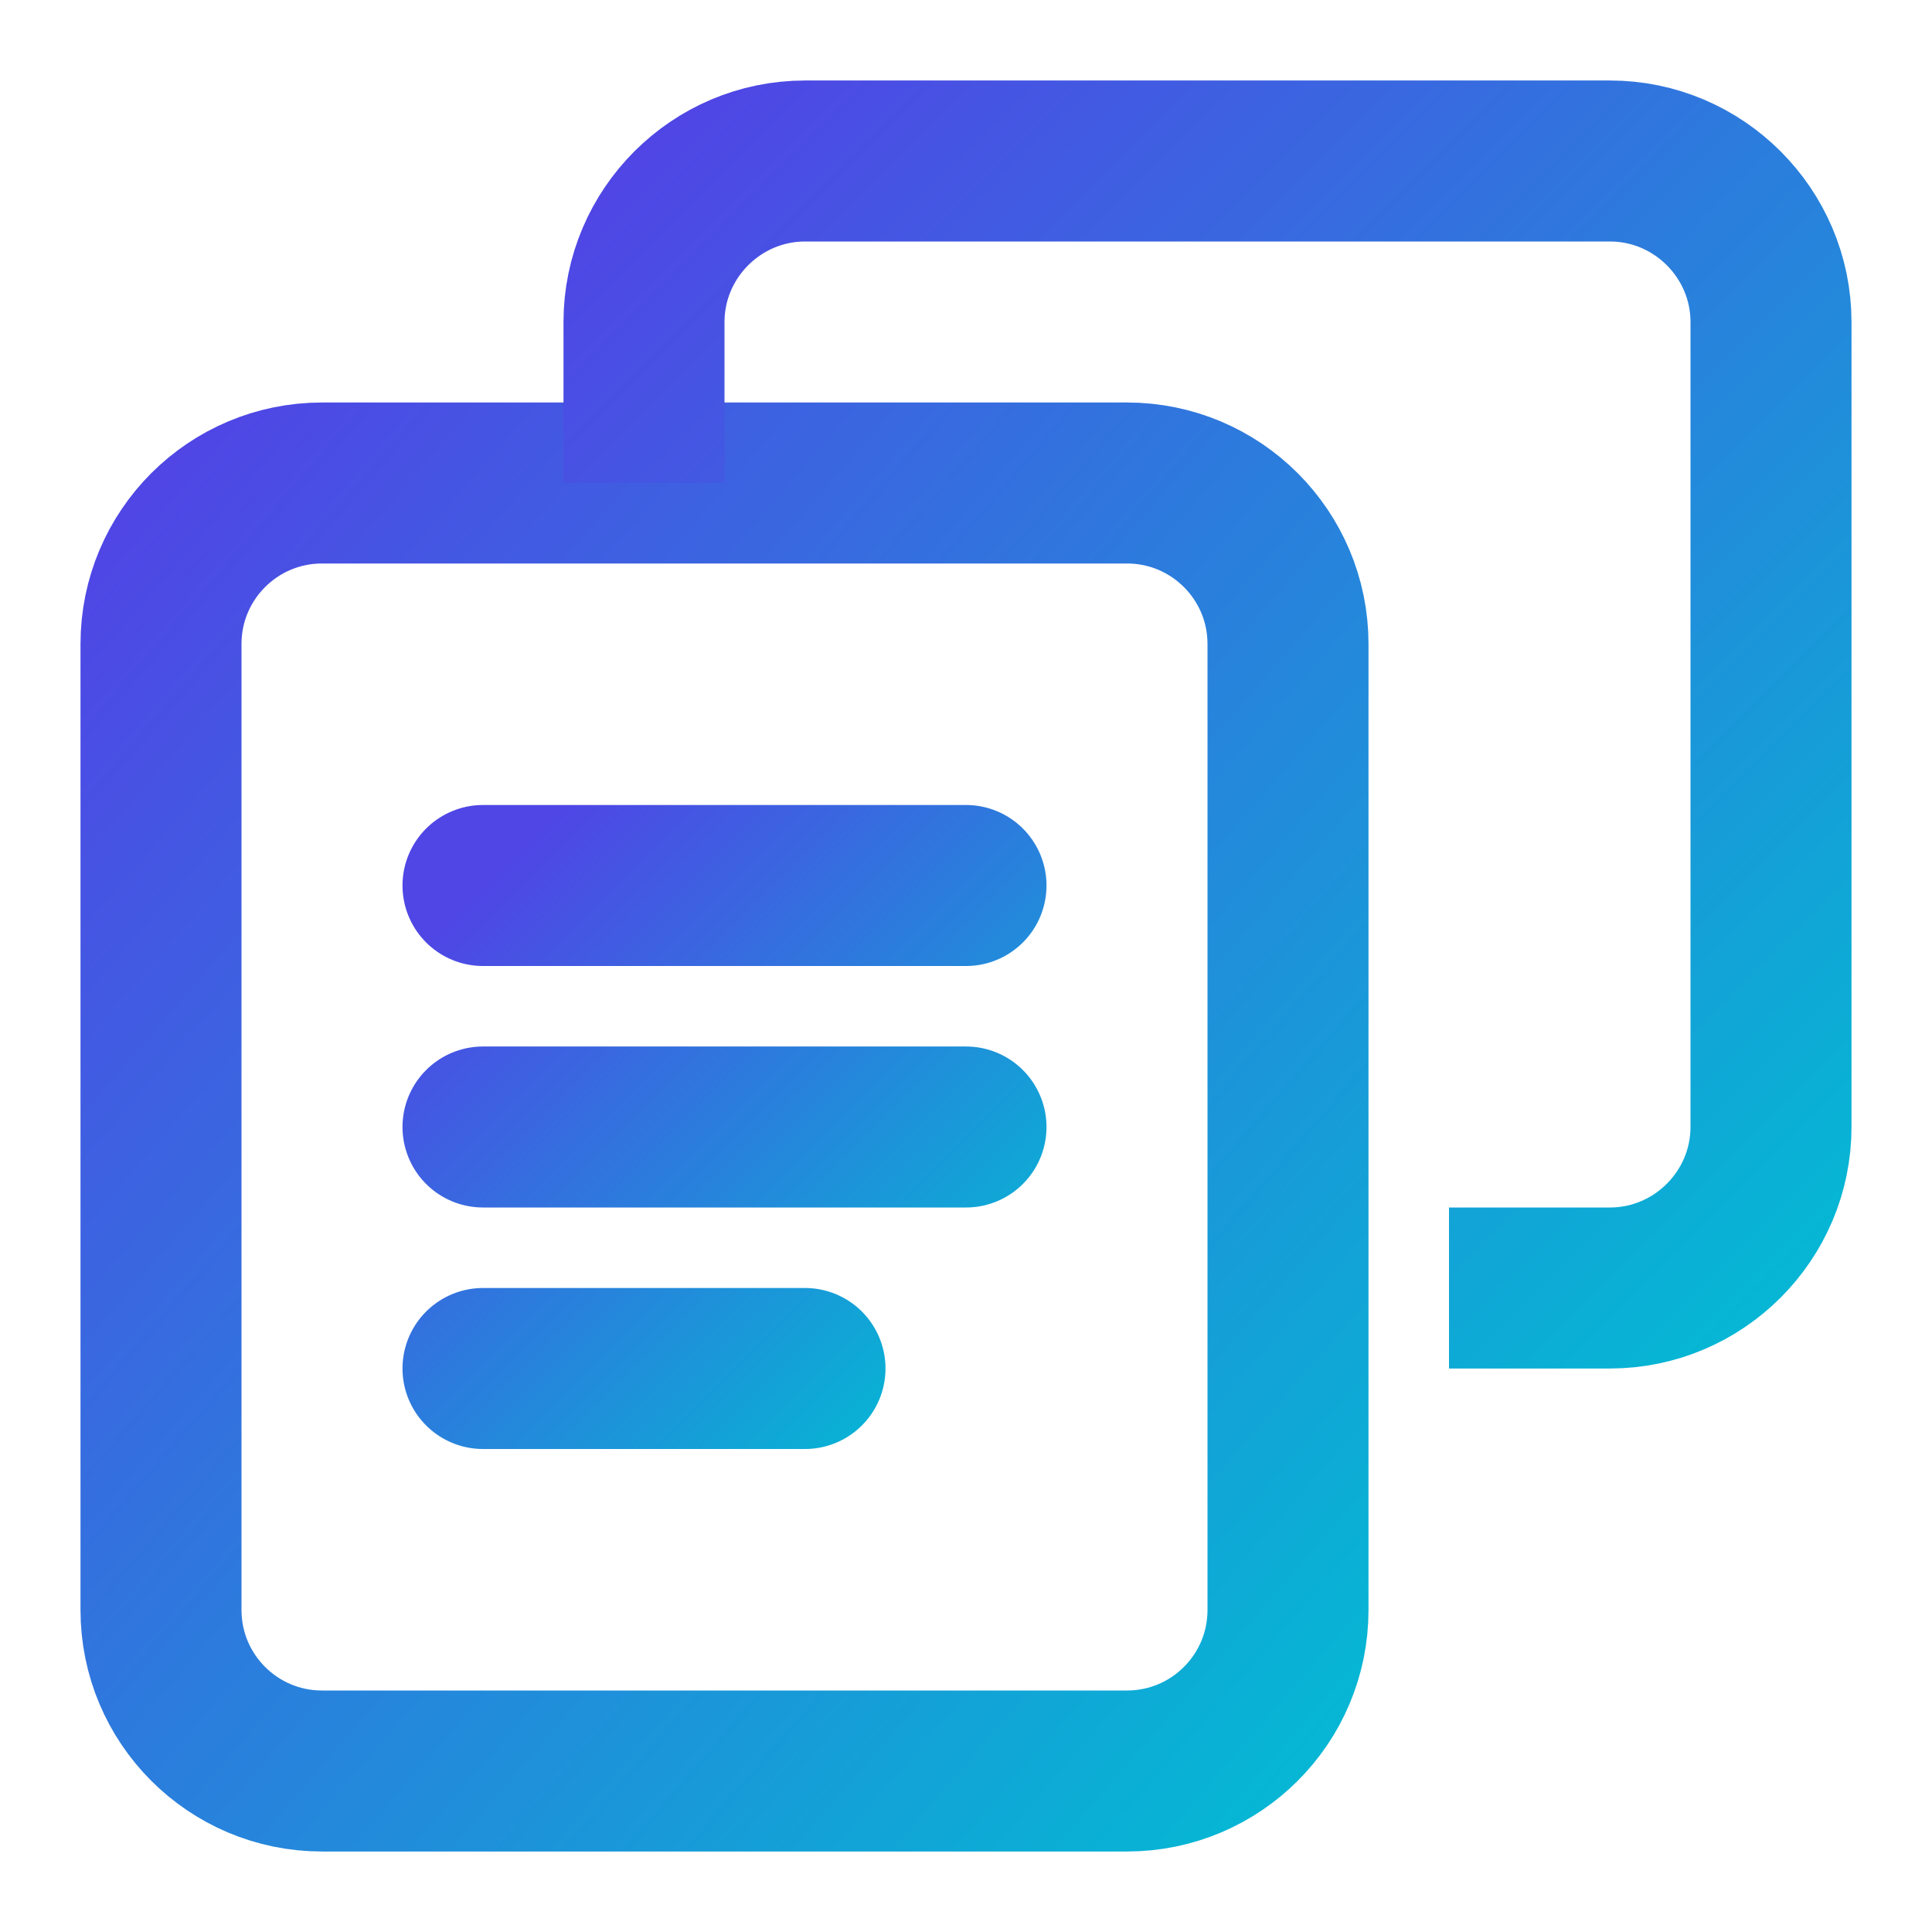
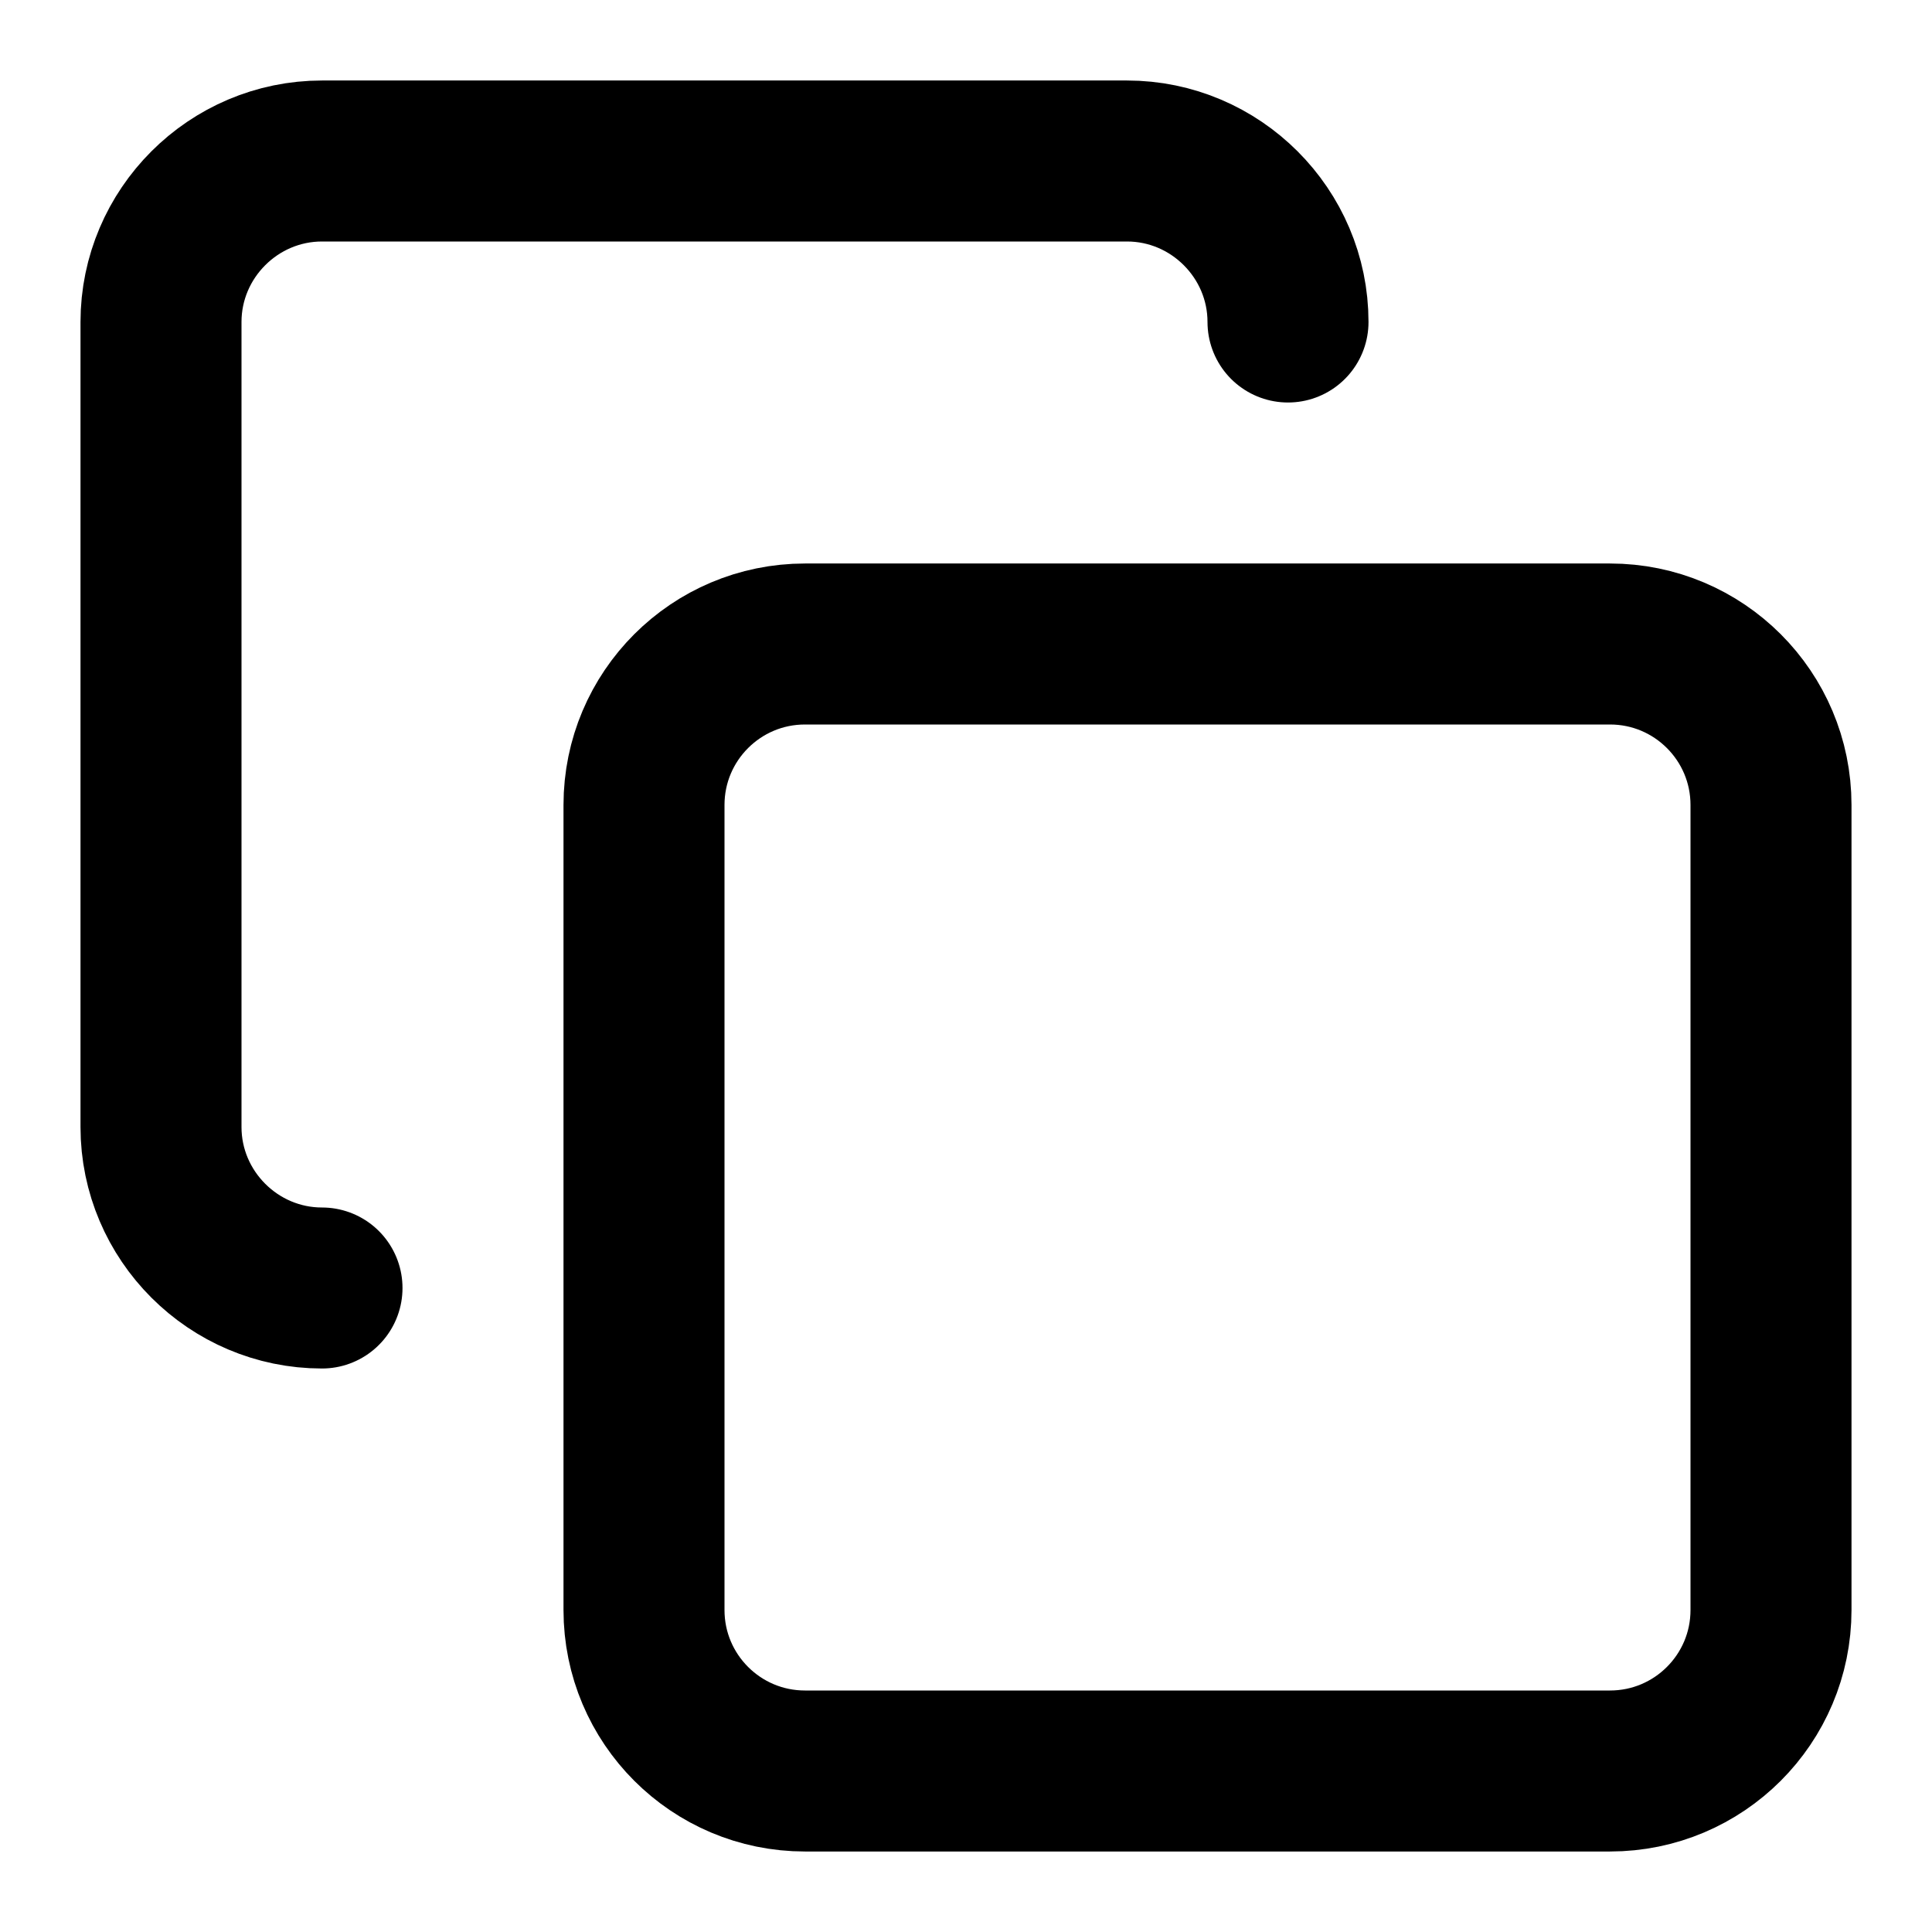
- <svg xmlns="http://www.w3.org/2000/svg" width="24" height="24" viewBox="0 0 24 24" fill="none">
-   <defs>
-     <linearGradient id="a" x1="0%" y1="0%" x2="100%" y2="100%">
-       <stop offset="0%" style="stop-color:#4f46e5;stop-opacity:1" />
-       <stop offset="100%" style="stop-color:#06b6d4;stop-opacity:1" />
-     </linearGradient>
-   </defs>
-   <rect x="2" y="6" width="14" height="16" rx="2" stroke="url(#a)" stroke-width="2" />
-   <path d="M8 6V4c0-1.1.9-2 2-2h10c1.1 0 2 .9 2 2v10c0 1.1-.9 2-2 2h-2" stroke="url(#a)" stroke-width="2" />
-   <path d="M6 11h6m-6 3h6m-6 3h4" stroke="url(#a)" stroke-width="2" stroke-linecap="round" />
+ <svg xmlns="http://www.w3.org/2000/svg" width="24" height="24" viewBox="0 0 24 24" fill="none" stroke="currentColor" stroke-width="2" stroke-linecap="round" stroke-linejoin="round">
+   <rect x="8" y="8" width="14" height="14" rx="2" ry="2" />
+   <path d="M4 16c-1.1 0-2-.9-2-2V4c0-1.1.9-2 2-2h10c1.1 0 2 .9 2 2" />
</svg>
